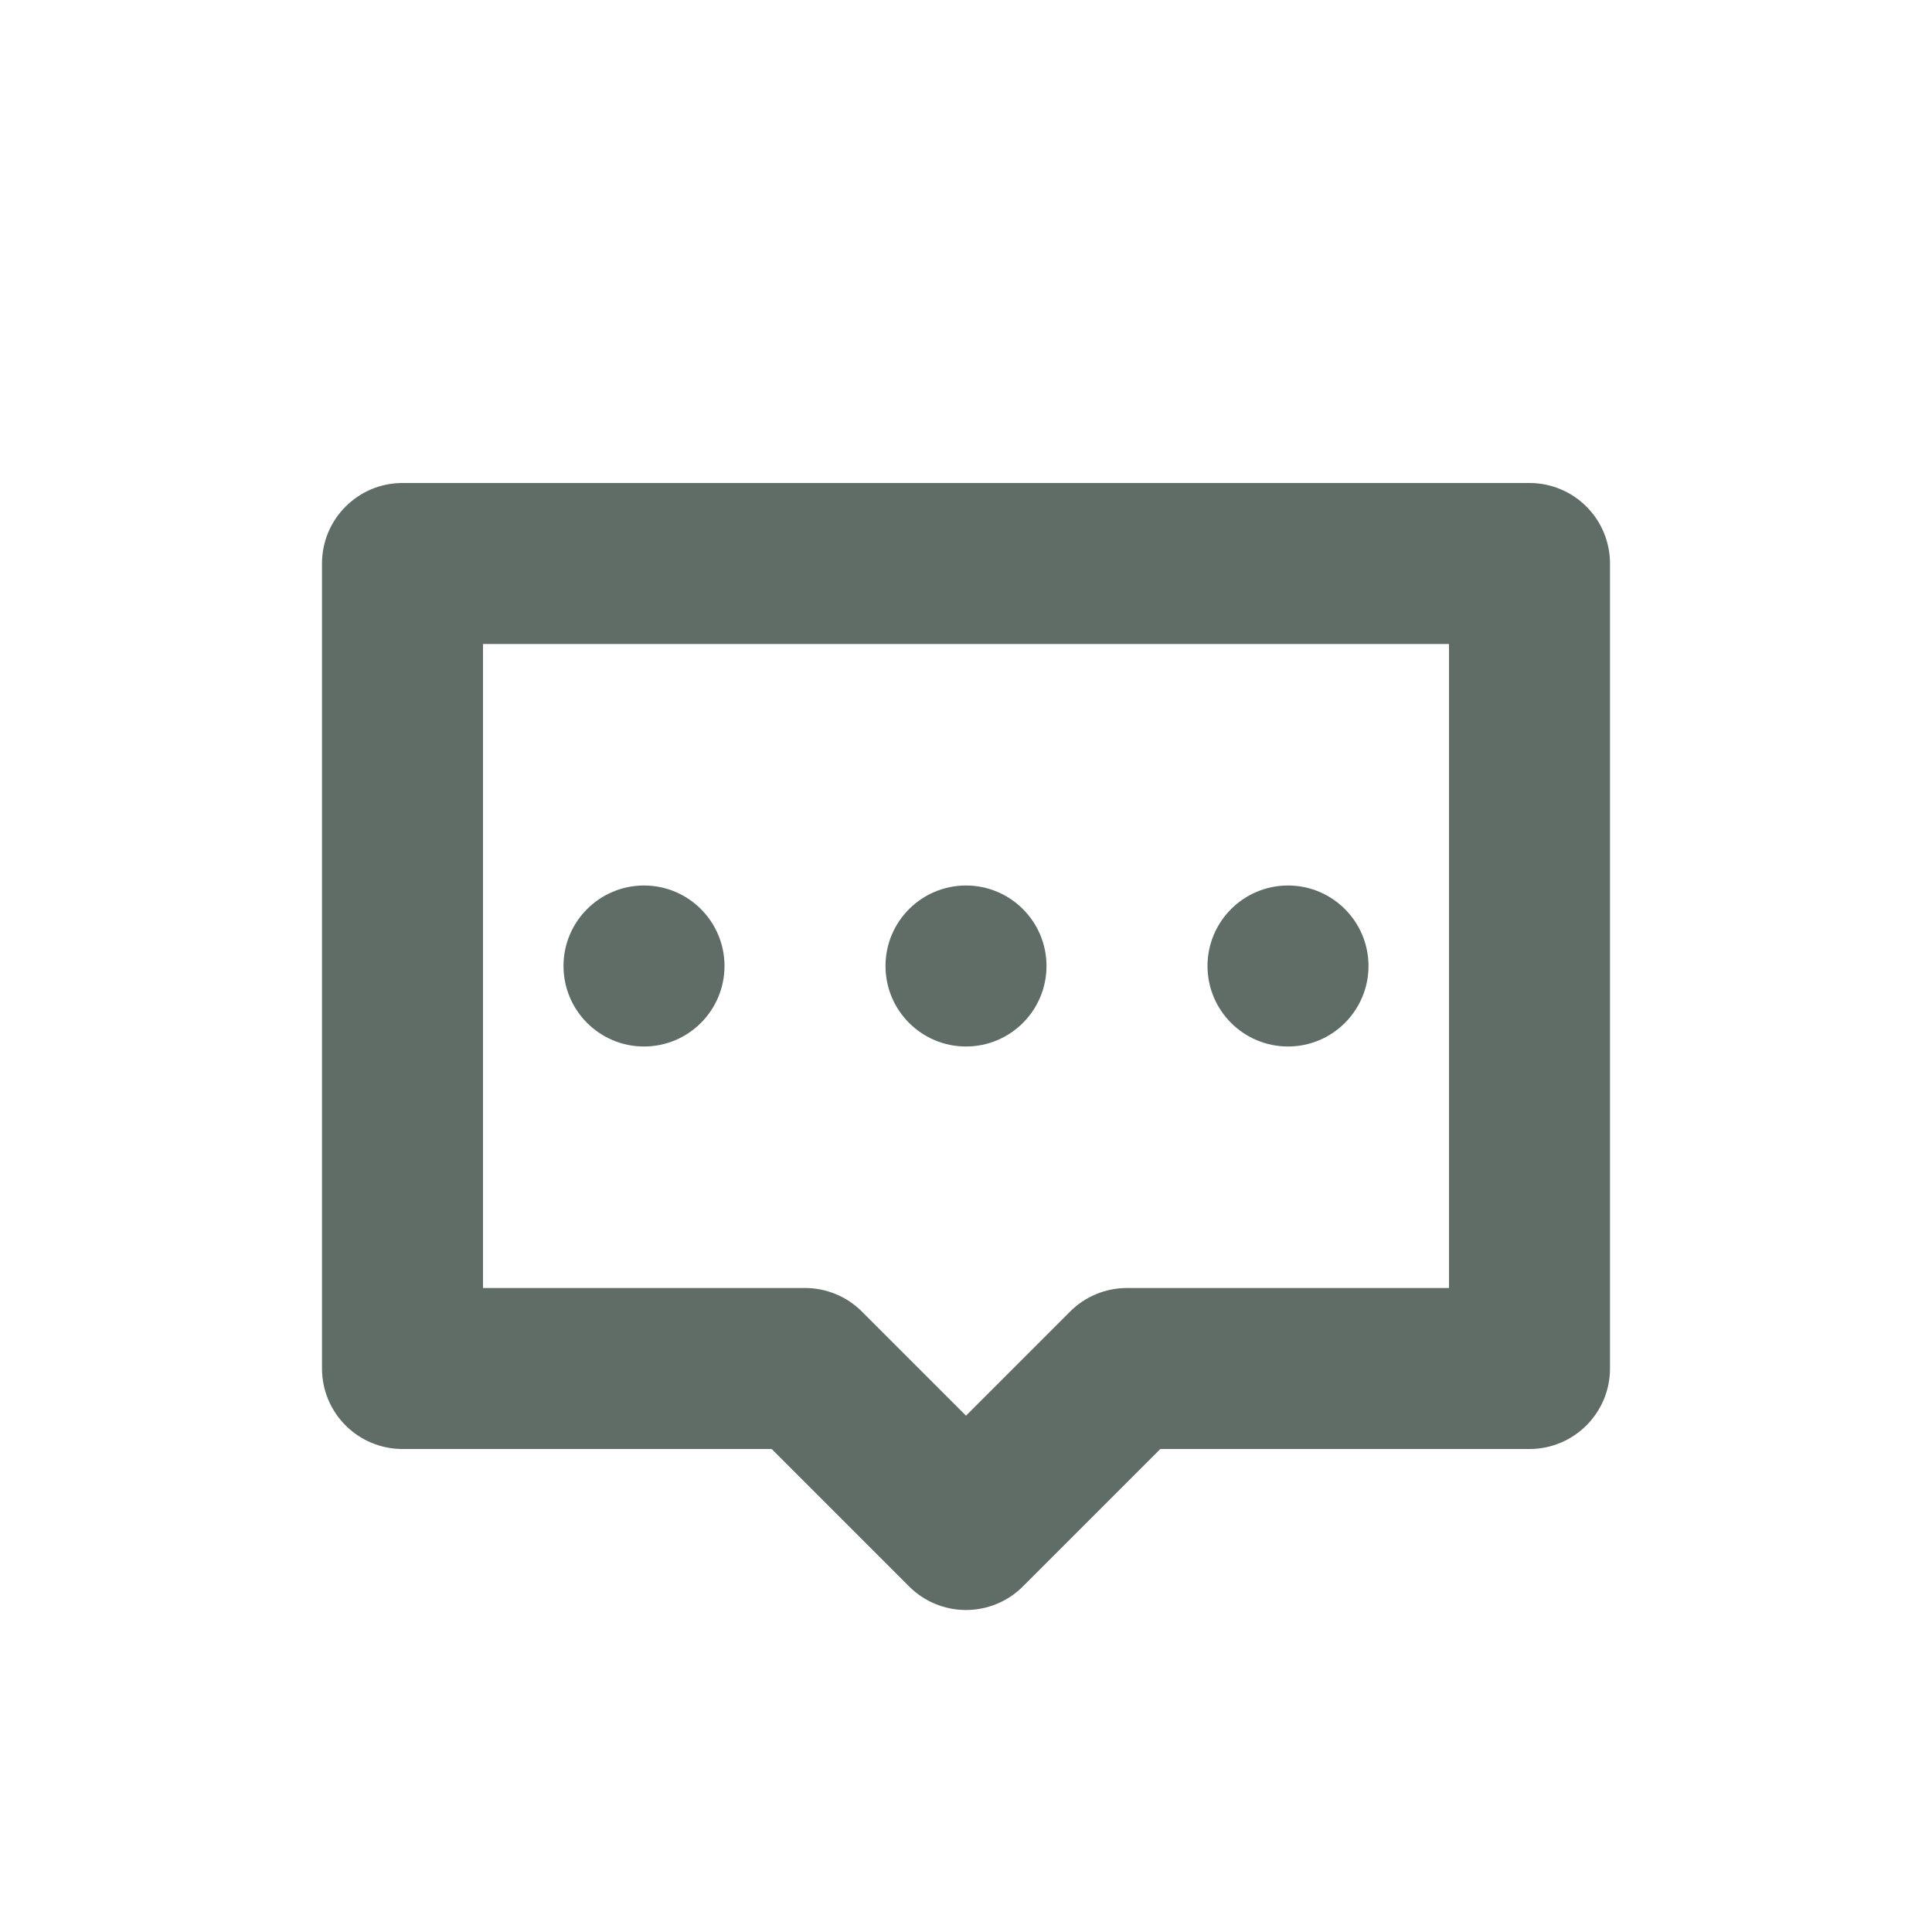
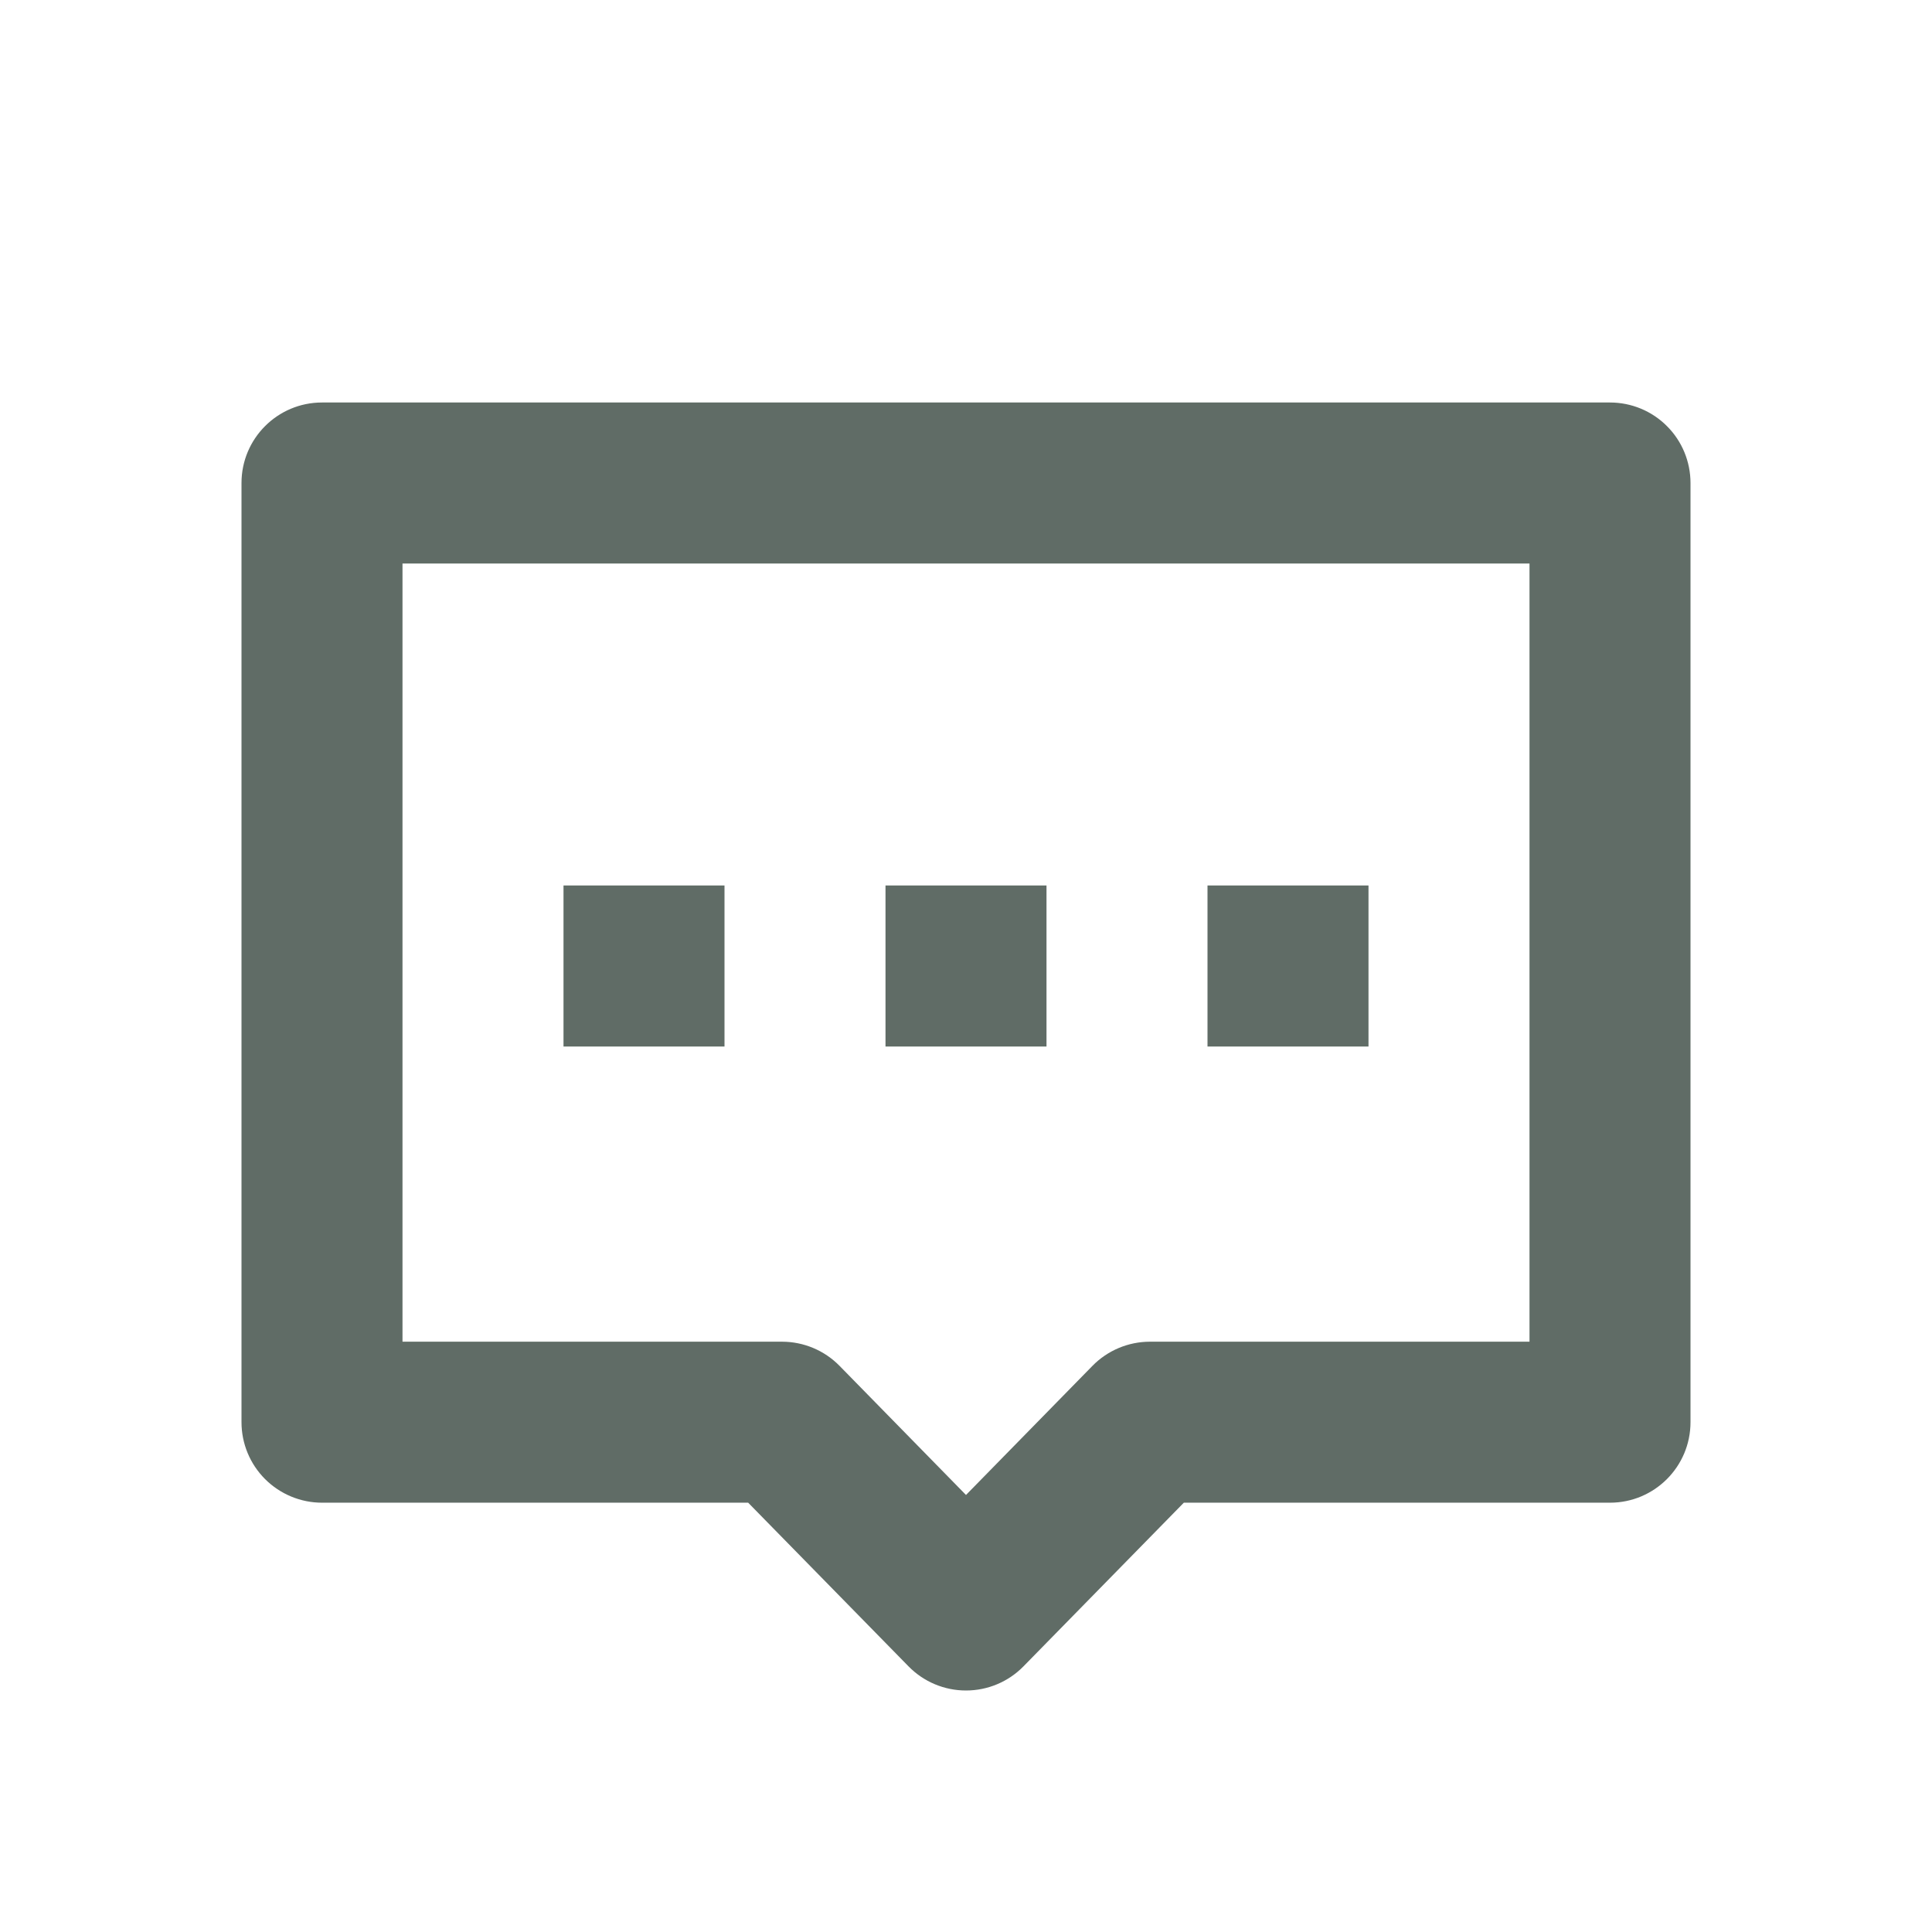
<svg xmlns="http://www.w3.org/2000/svg" width="24" height="24" viewBox="0 0 24 24" fill="none">
-   <path fill-rule="evenodd" clip-rule="evenodd" d="M5 6C4.448 6 4 6.448 4 7V17C4 17.265 4.105 17.52 4.293 17.707C4.48 17.895 4.735 18 5 18H9.586L11.293 19.707C11.48 19.895 11.735 20 12 20C12.265 20 12.52 19.895 12.707 19.707L14.414 18H19C19.552 18 20 17.552 20 17V7C20 6.735 19.895 6.48 19.707 6.293C19.52 6.105 19.265 6 19 6H5ZM6 16L6 8H18L18 16H14C13.735 16 13.48 16.105 13.293 16.293L12 17.586L10.707 16.293C10.52 16.105 10.265 16 10 16H6ZM8 13C8.552 13 9 12.552 9 12C9 11.448 8.552 11 8 11C7.448 11 7 11.448 7 12C7 12.552 7.448 13 8 13ZM13 12C13 12.552 12.552 13 12 13C11.448 13 11 12.552 11 12C11 11.448 11.448 11 12 11C12.552 11 13 11.448 13 12ZM16 13C16.552 13 17 12.552 17 12C17 11.448 16.552 11 16 11C15.448 11 15 11.448 15 12C15 12.552 15.448 13 16 13Z" fill="#606C66" />
+   <path fill-rule="evenodd" clip-rule="evenodd" d="M4 5C3.448 5 3 5.448 3 6L3 17.667C3 17.932 3.105 18.186 3.293 18.374C3.48 18.561 3.735 18.667 4 18.667H9.294L11.286 20.7C11.474 20.892 11.731 21 12 21C12.269 21 12.526 20.892 12.714 20.7L14.706 18.667H20C20.552 18.667 21 18.219 21 17.667L21 6C21 5.735 20.895 5.48 20.707 5.293C20.52 5.105 20.265 5 20 5H4ZM5 16.667L5 7H19L19 16.667H14.286C14.017 16.667 13.759 16.775 13.571 16.967L12 18.571L10.429 16.967C10.241 16.775 9.983 16.667 9.714 16.667H5ZM9 11H7V13H9V11ZM11 11H13V13H11V11ZM17 11H15V13H17V11Z" fill="#606C66" />
</svg>
